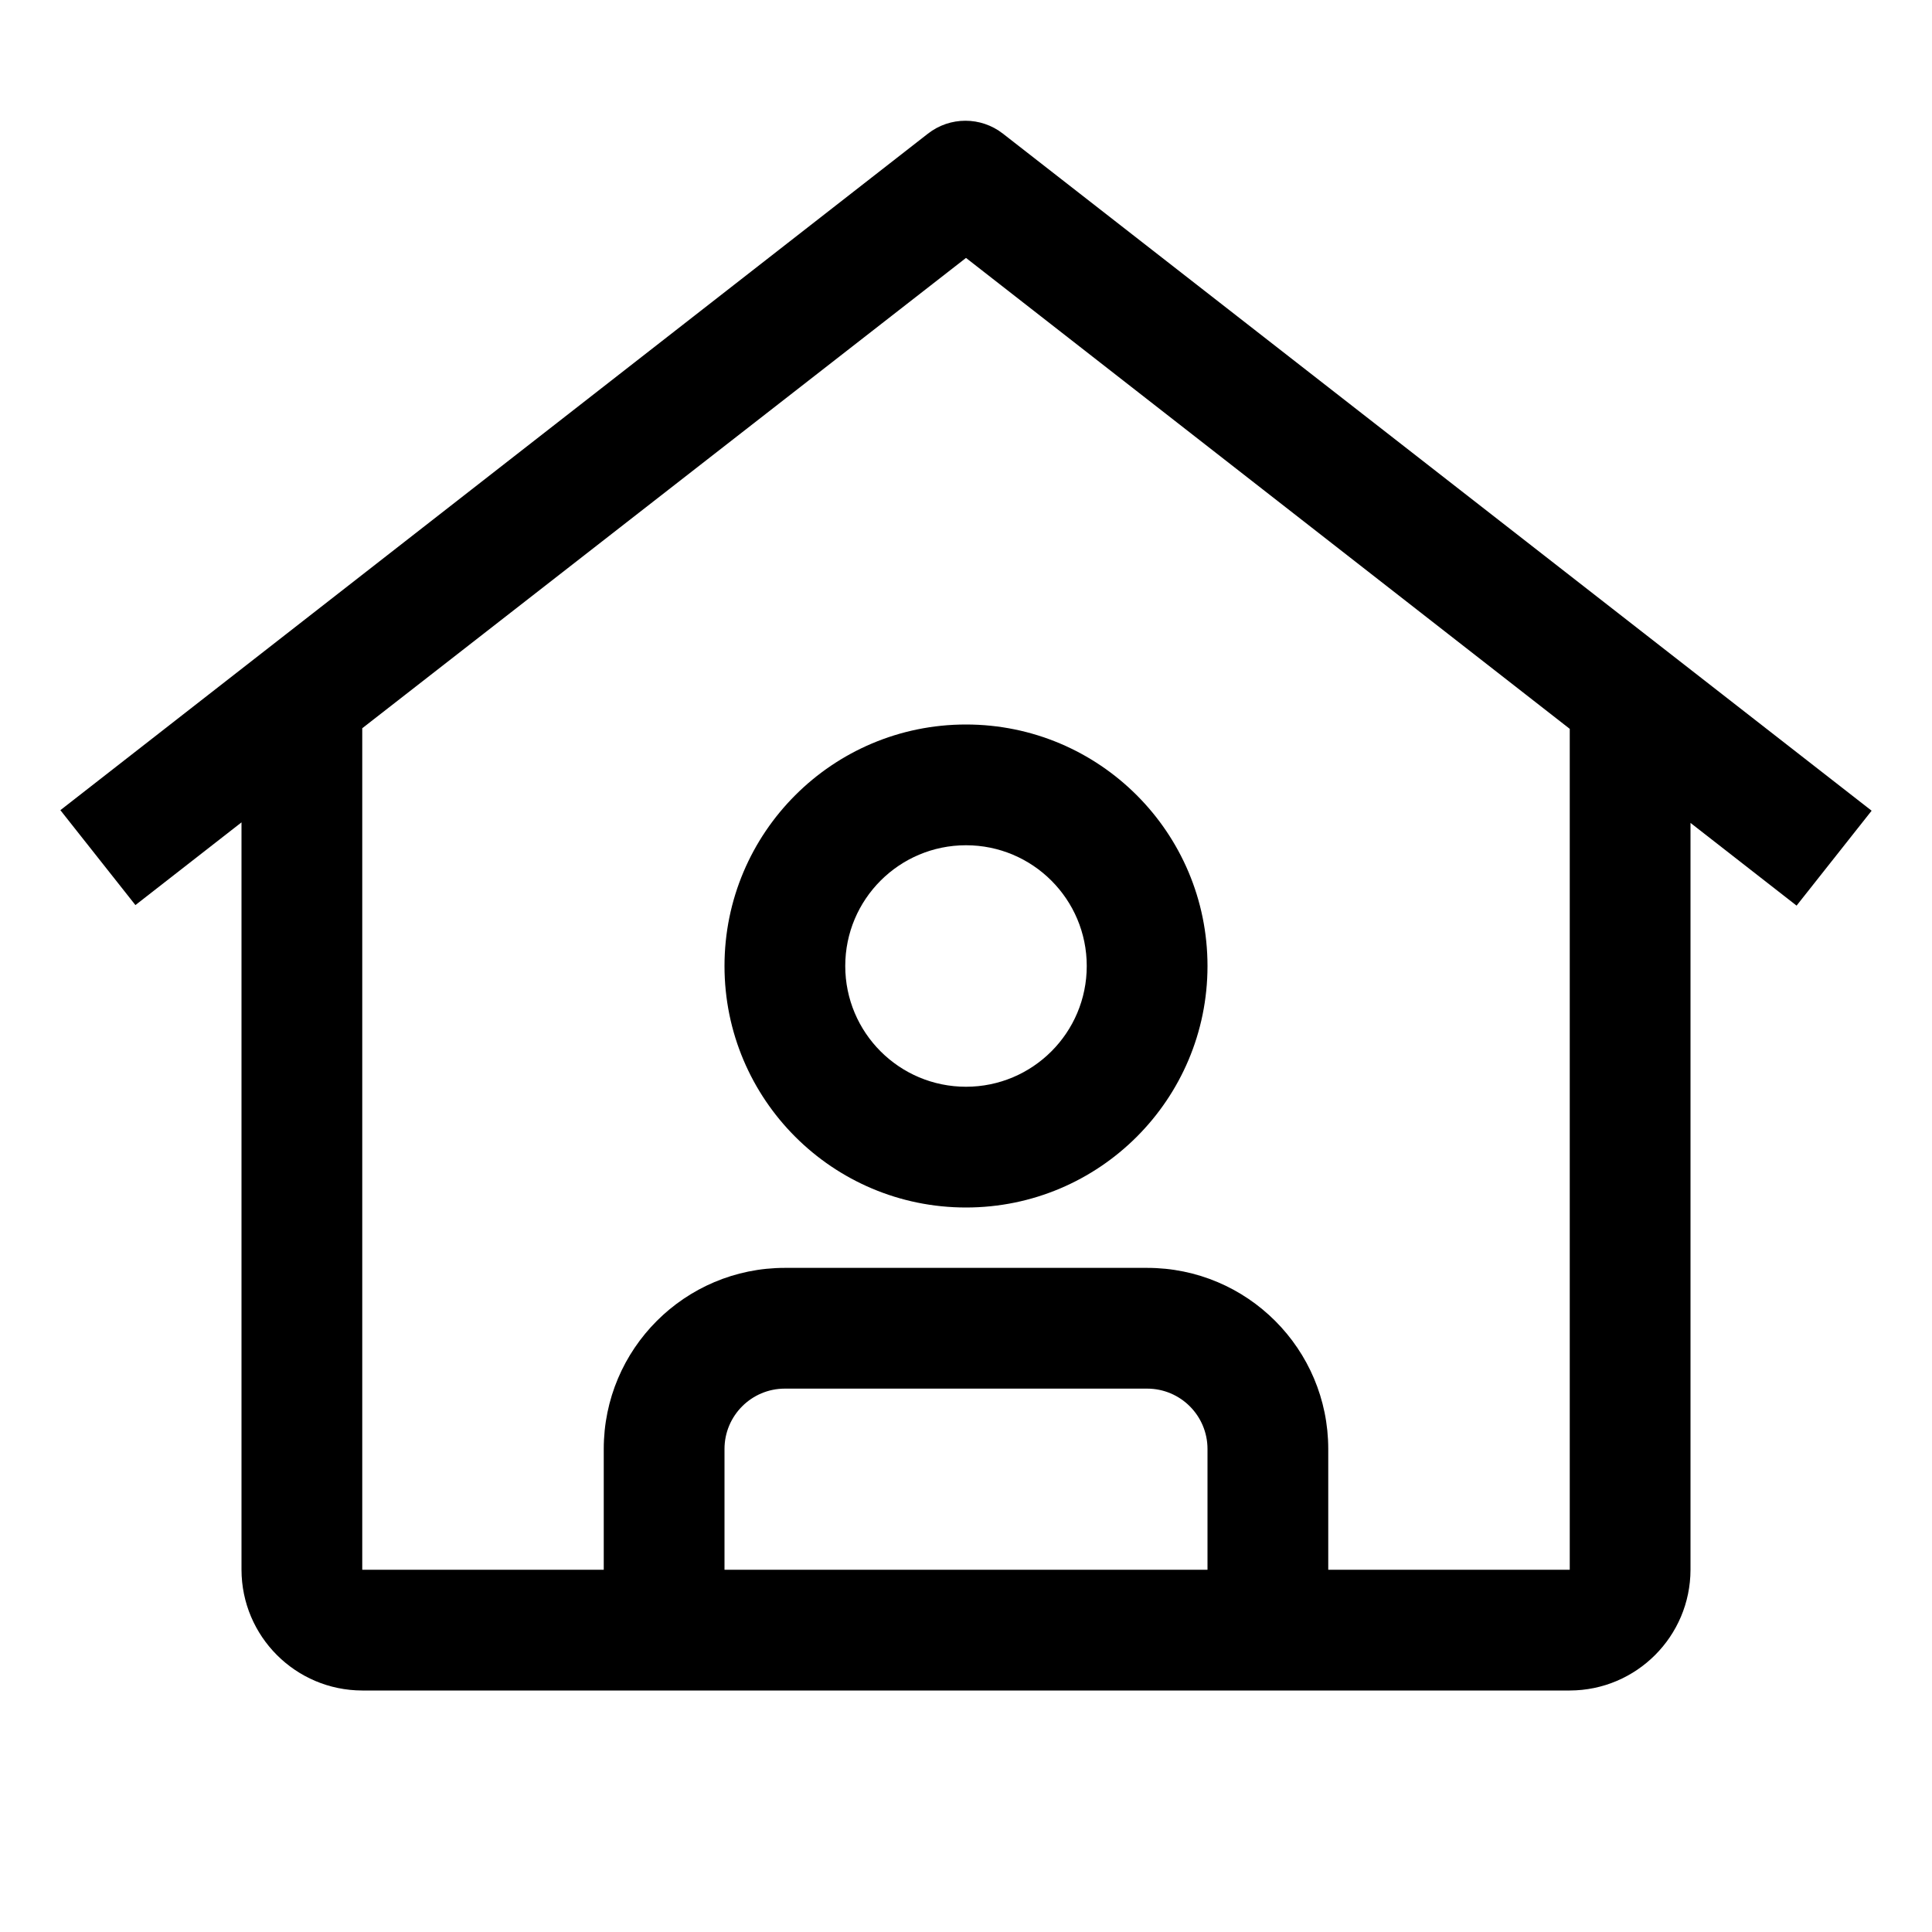
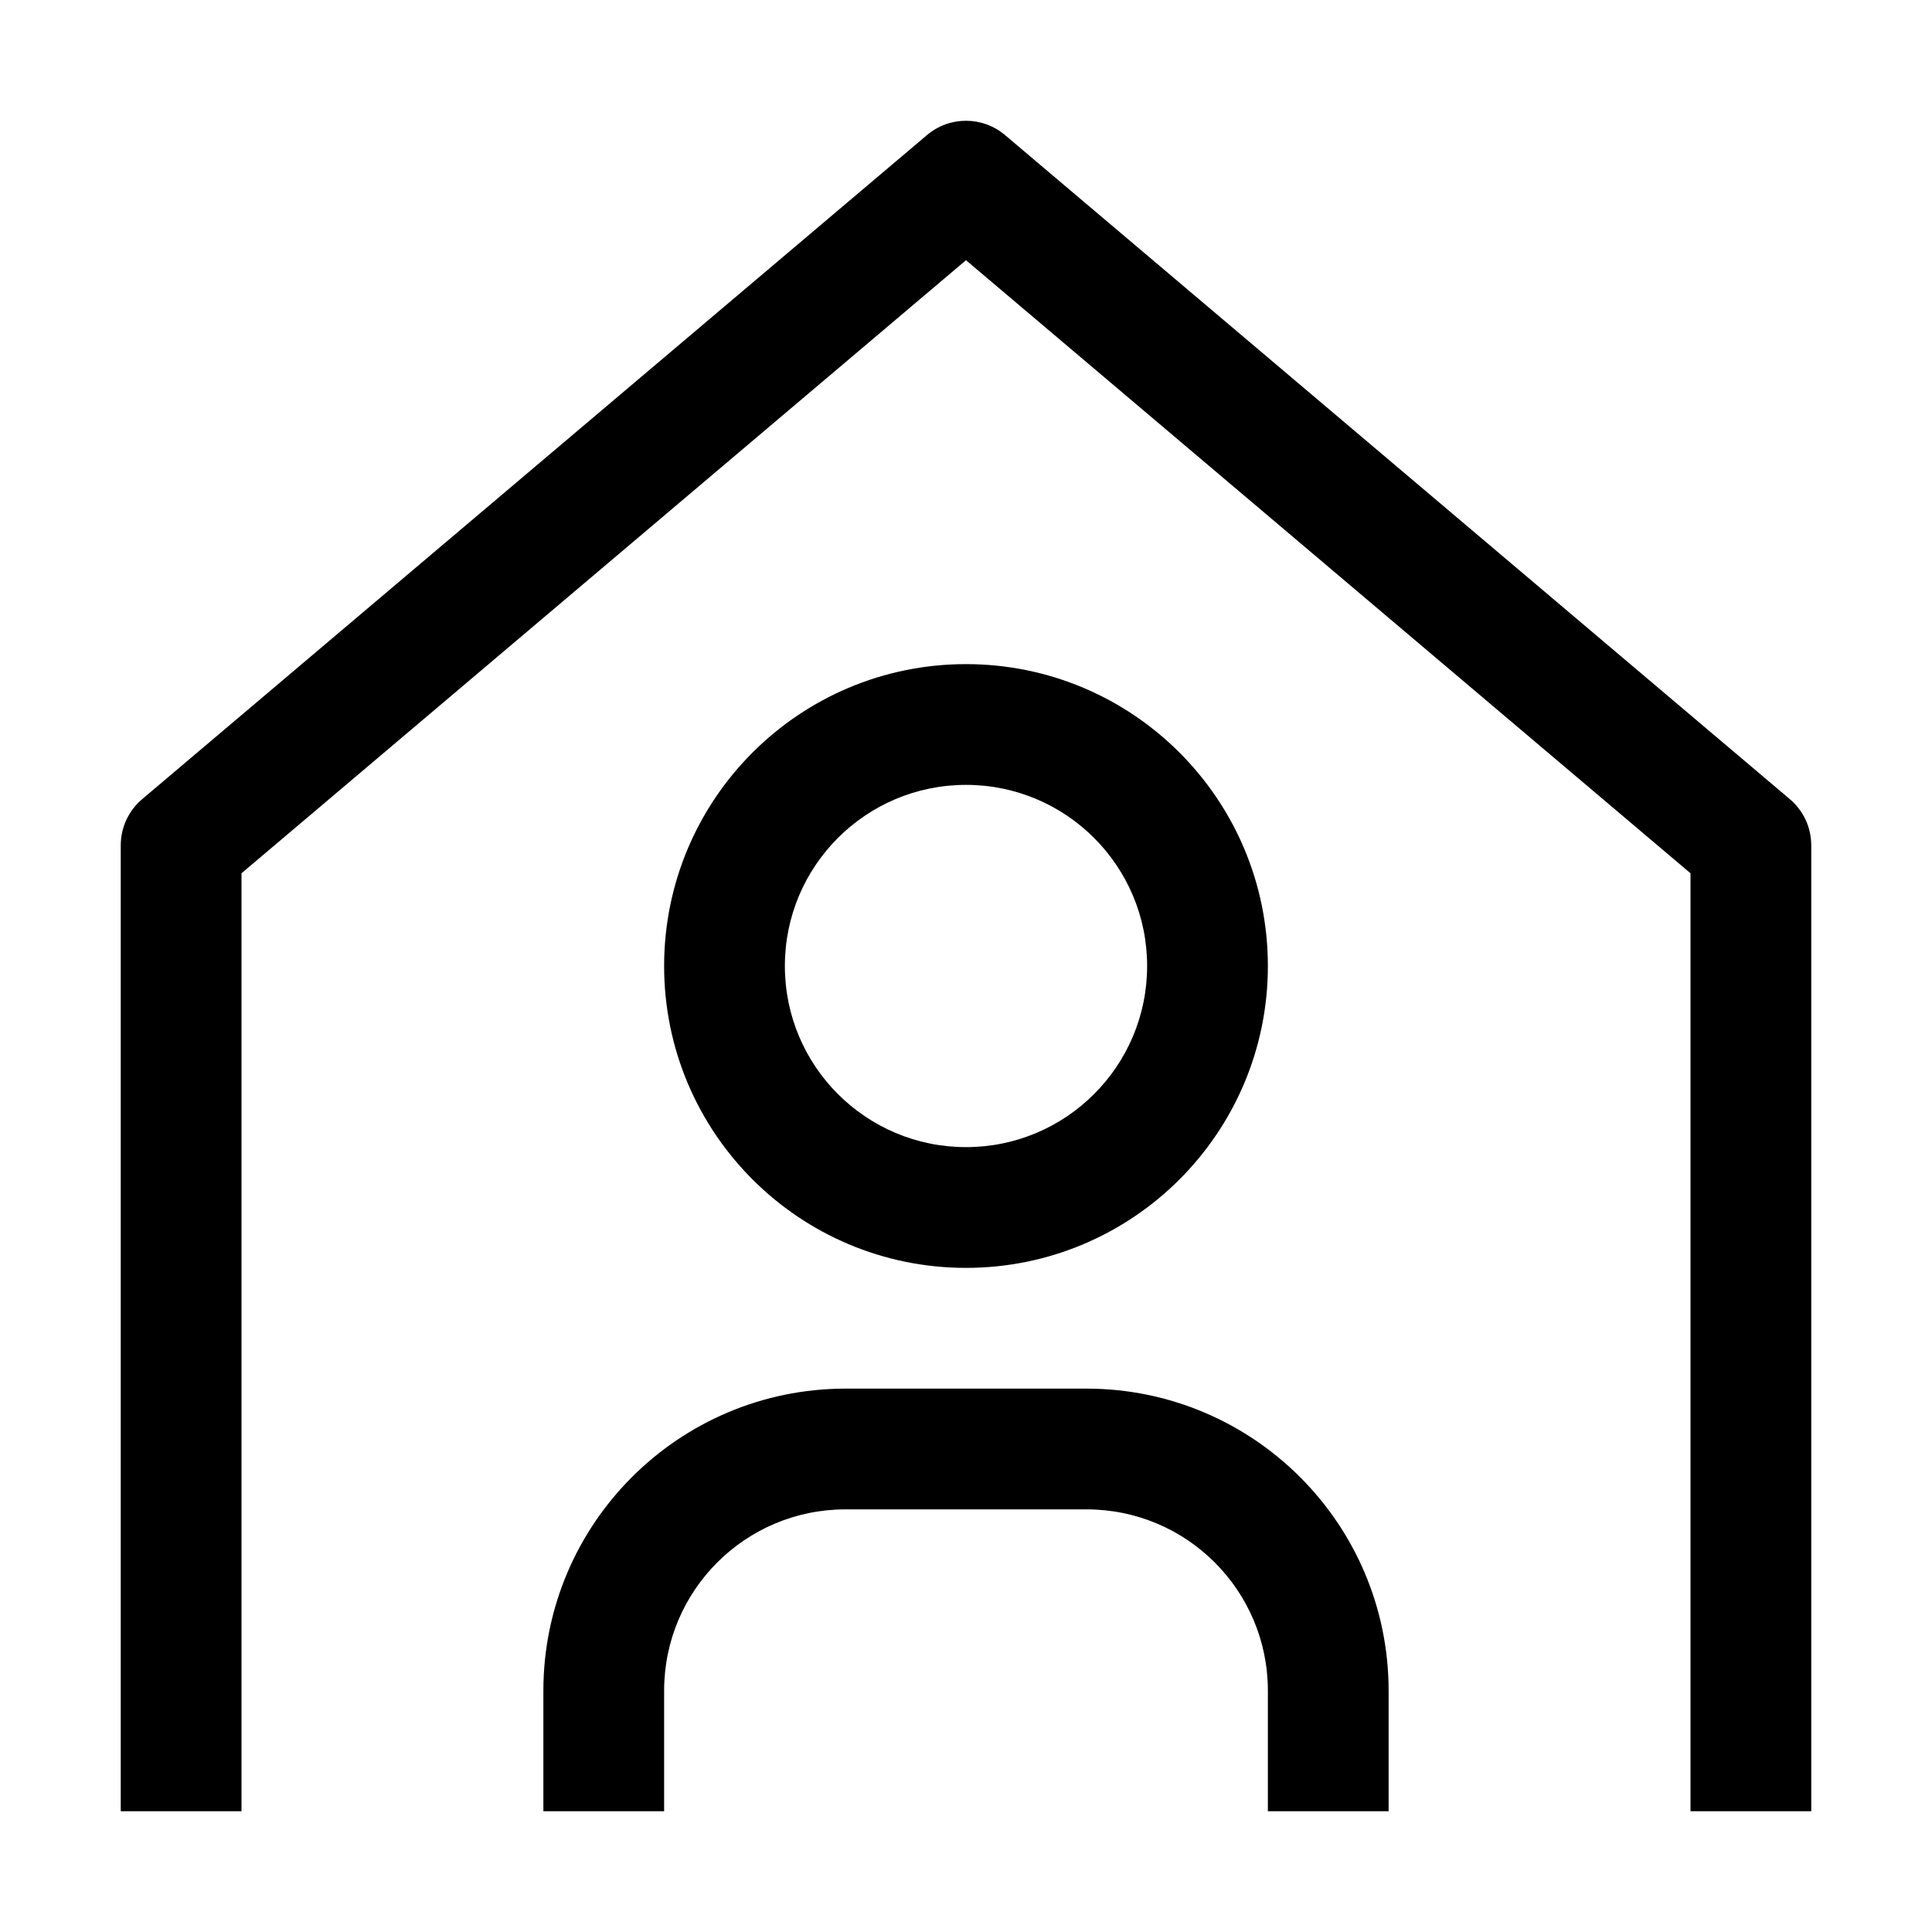
<svg xmlns="http://www.w3.org/2000/svg" id="Layer_1" data-name="Layer 1" width="32" height="32" viewBox="0 0 32 32">
  <defs>
    <style>
      .cls-1 {
        fill: none;
      }
    </style>
  </defs>
-   <path d="M16,20a4,4,0,1,0-4-4A4,4,0,0,0,16,20Zm0-6a2,2,0,1,1-2,2A2,2,0,0,1,16,14Z" transform="translate(0 0)" />
-   <path d="M16.612,2.214a1.009,1.009,0,0,0-1.243,0L1,13.419l1.243,1.572L4,13.621V26a2.004,2.004,0,0,0,2,2H26a2.004,2.004,0,0,0,2-2V13.63L29.757,15,31,13.428ZM20,26H12V24a1,1,0,0,1,1-1h6a1,1,0,0,1,1,1Zm6,0H22V24a3,3,0,0,0-3-3H13a3,3,0,0,0-3,3v2H6V12.062l10-7.79,10,7.8Z" transform="translate(0 0)" />
+   <path d="M23,30H21V28a3.003,3.003,0,0,0-3-3H14a3.003,3.003,0,0,0-3,3v2H9V28a5.006,5.006,0,0,1,5-5h4a5.006,5.006,0,0,1,5,5Z" transform="translate(0 0)" />
+   <path d="M16,13a3,3,0,1,1-3,3,3,3,0,0,1,3-3m0-2a5,5,0,1,0,5,5A5,5,0,0,0,16,11Z" transform="translate(0 0)" />
+   <path d="M30,30H28V14.464L16,4.31,4,14.464V30H2V14a1,1,0,0,1,.354-.763l13-11a1,1,0,0,1,1.292,0l13,11A1,1,0,0,1,30,14Z" transform="translate(0 0)" />
  <rect id="_Transparent_Rectangle_" data-name="&lt;Transparent Rectangle&gt;" class="cls-1" width="32" height="32" />
</svg>
